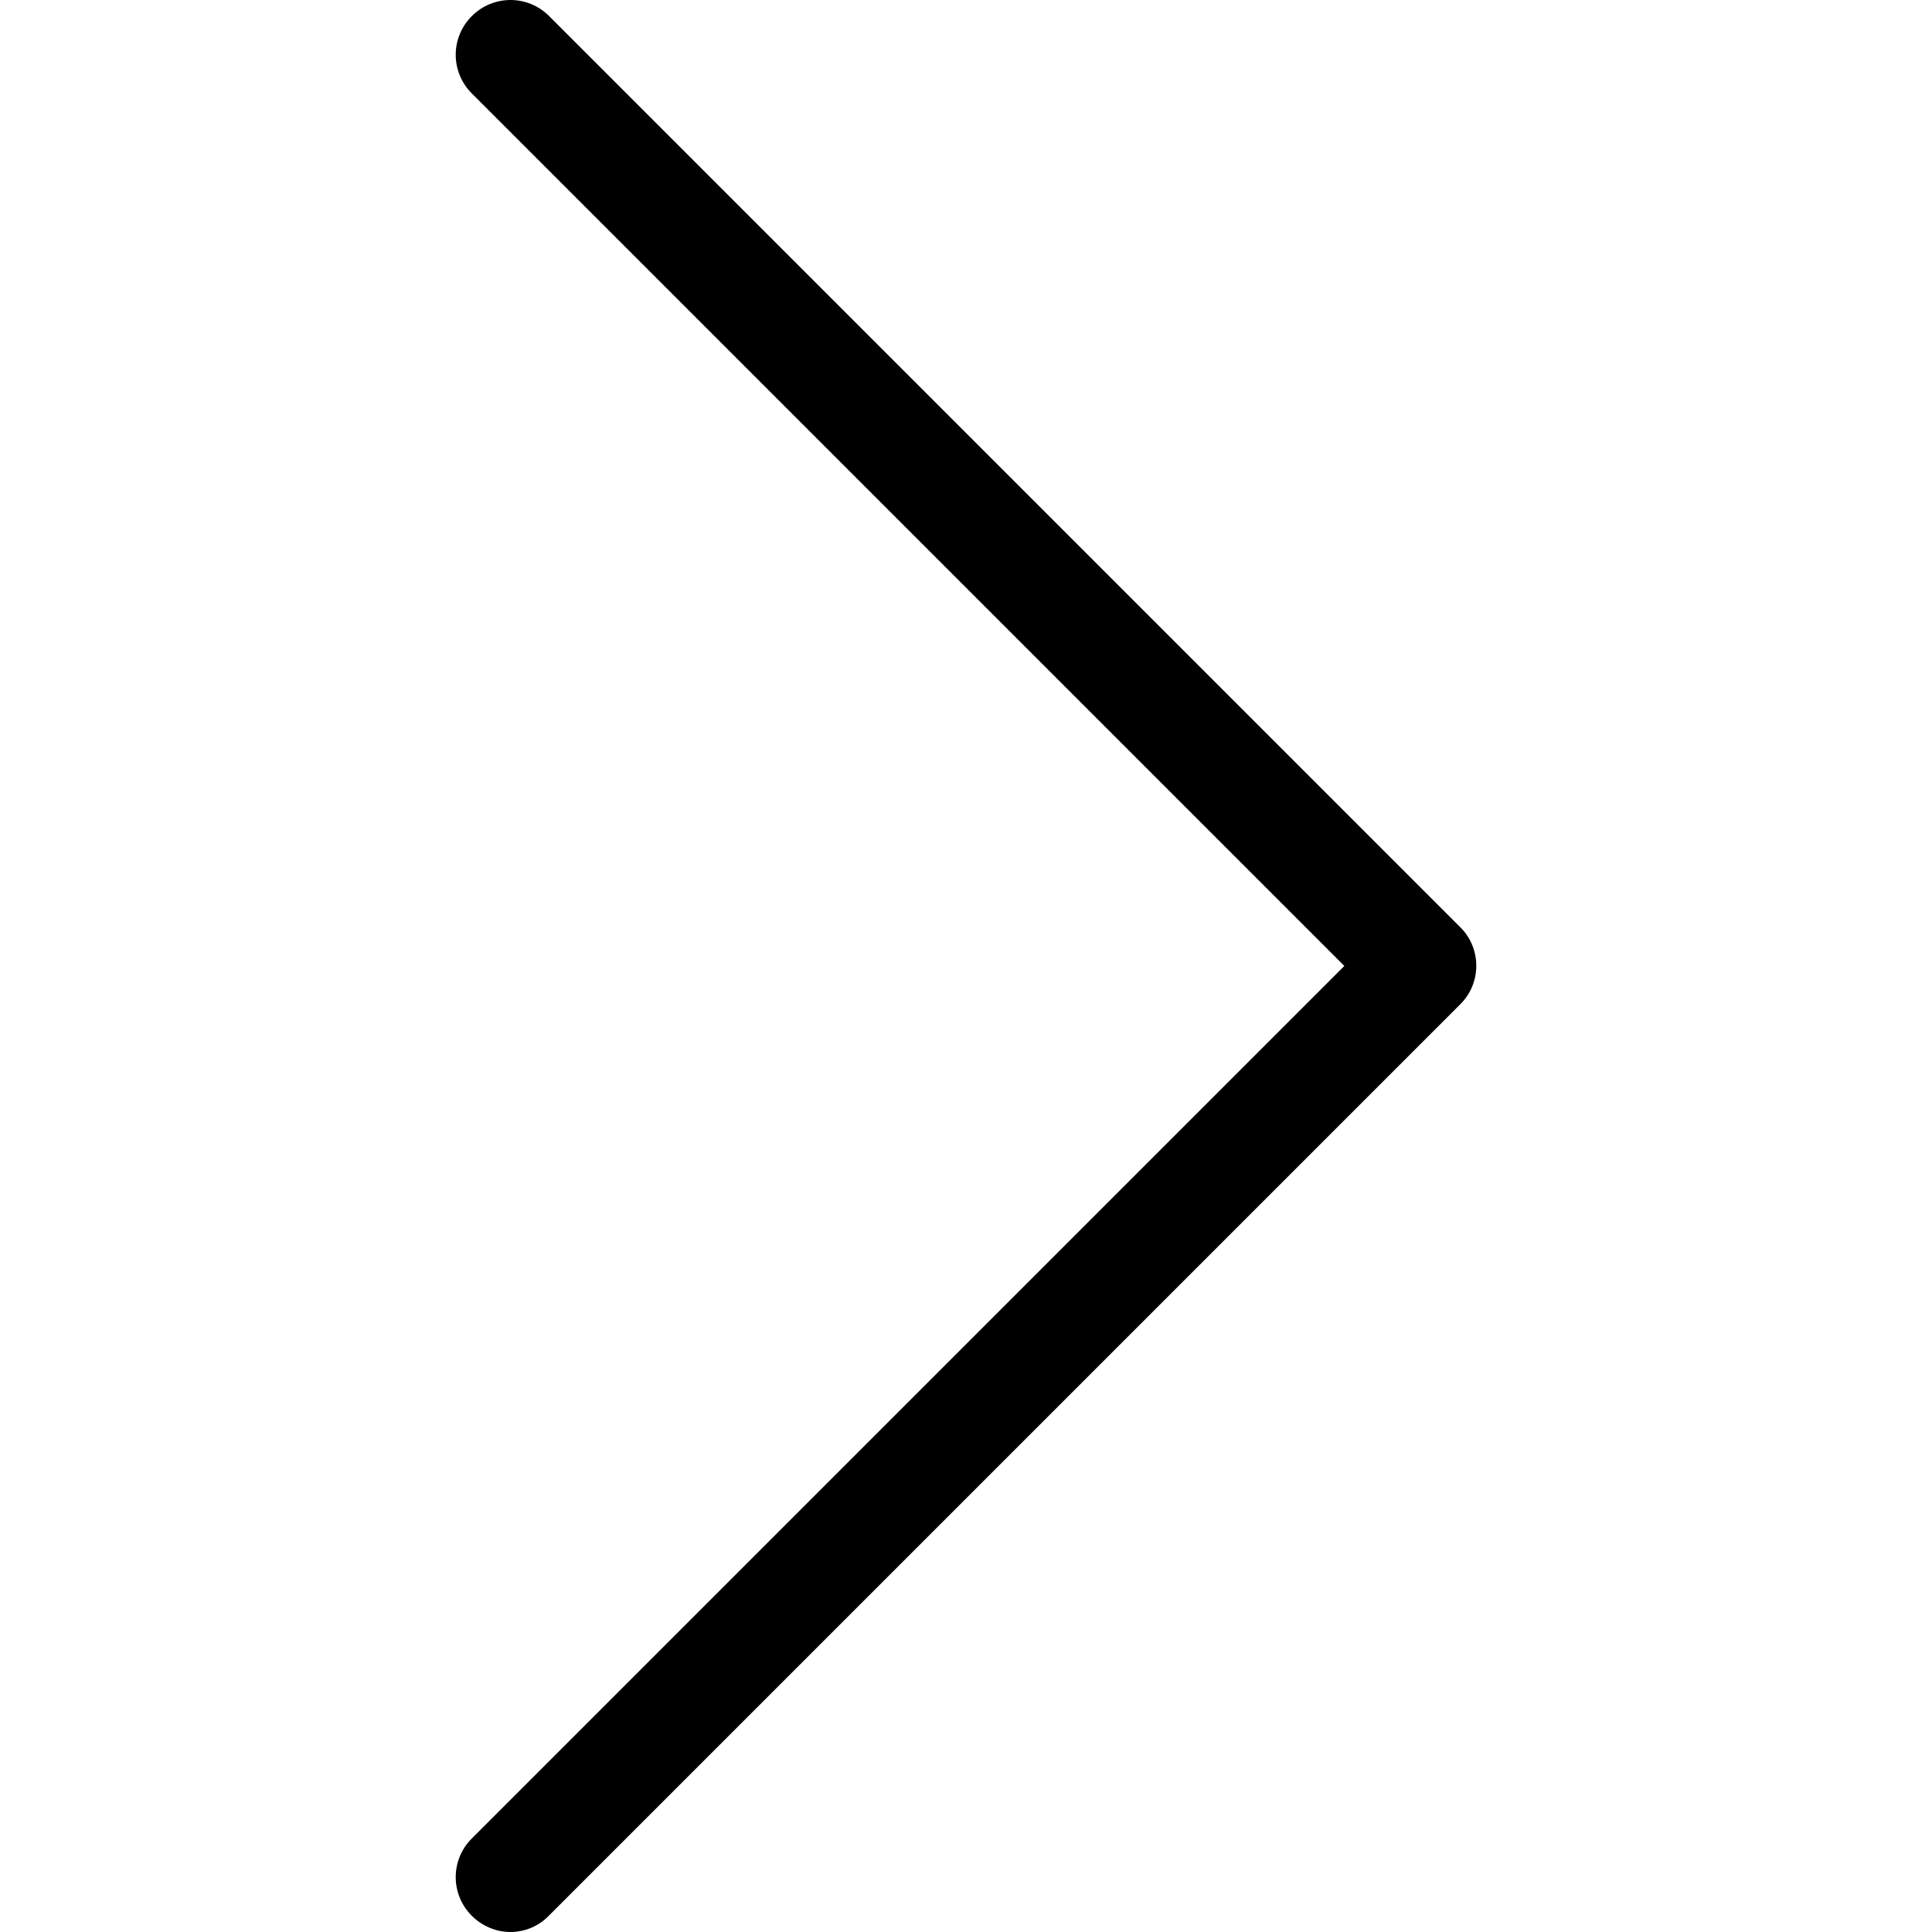
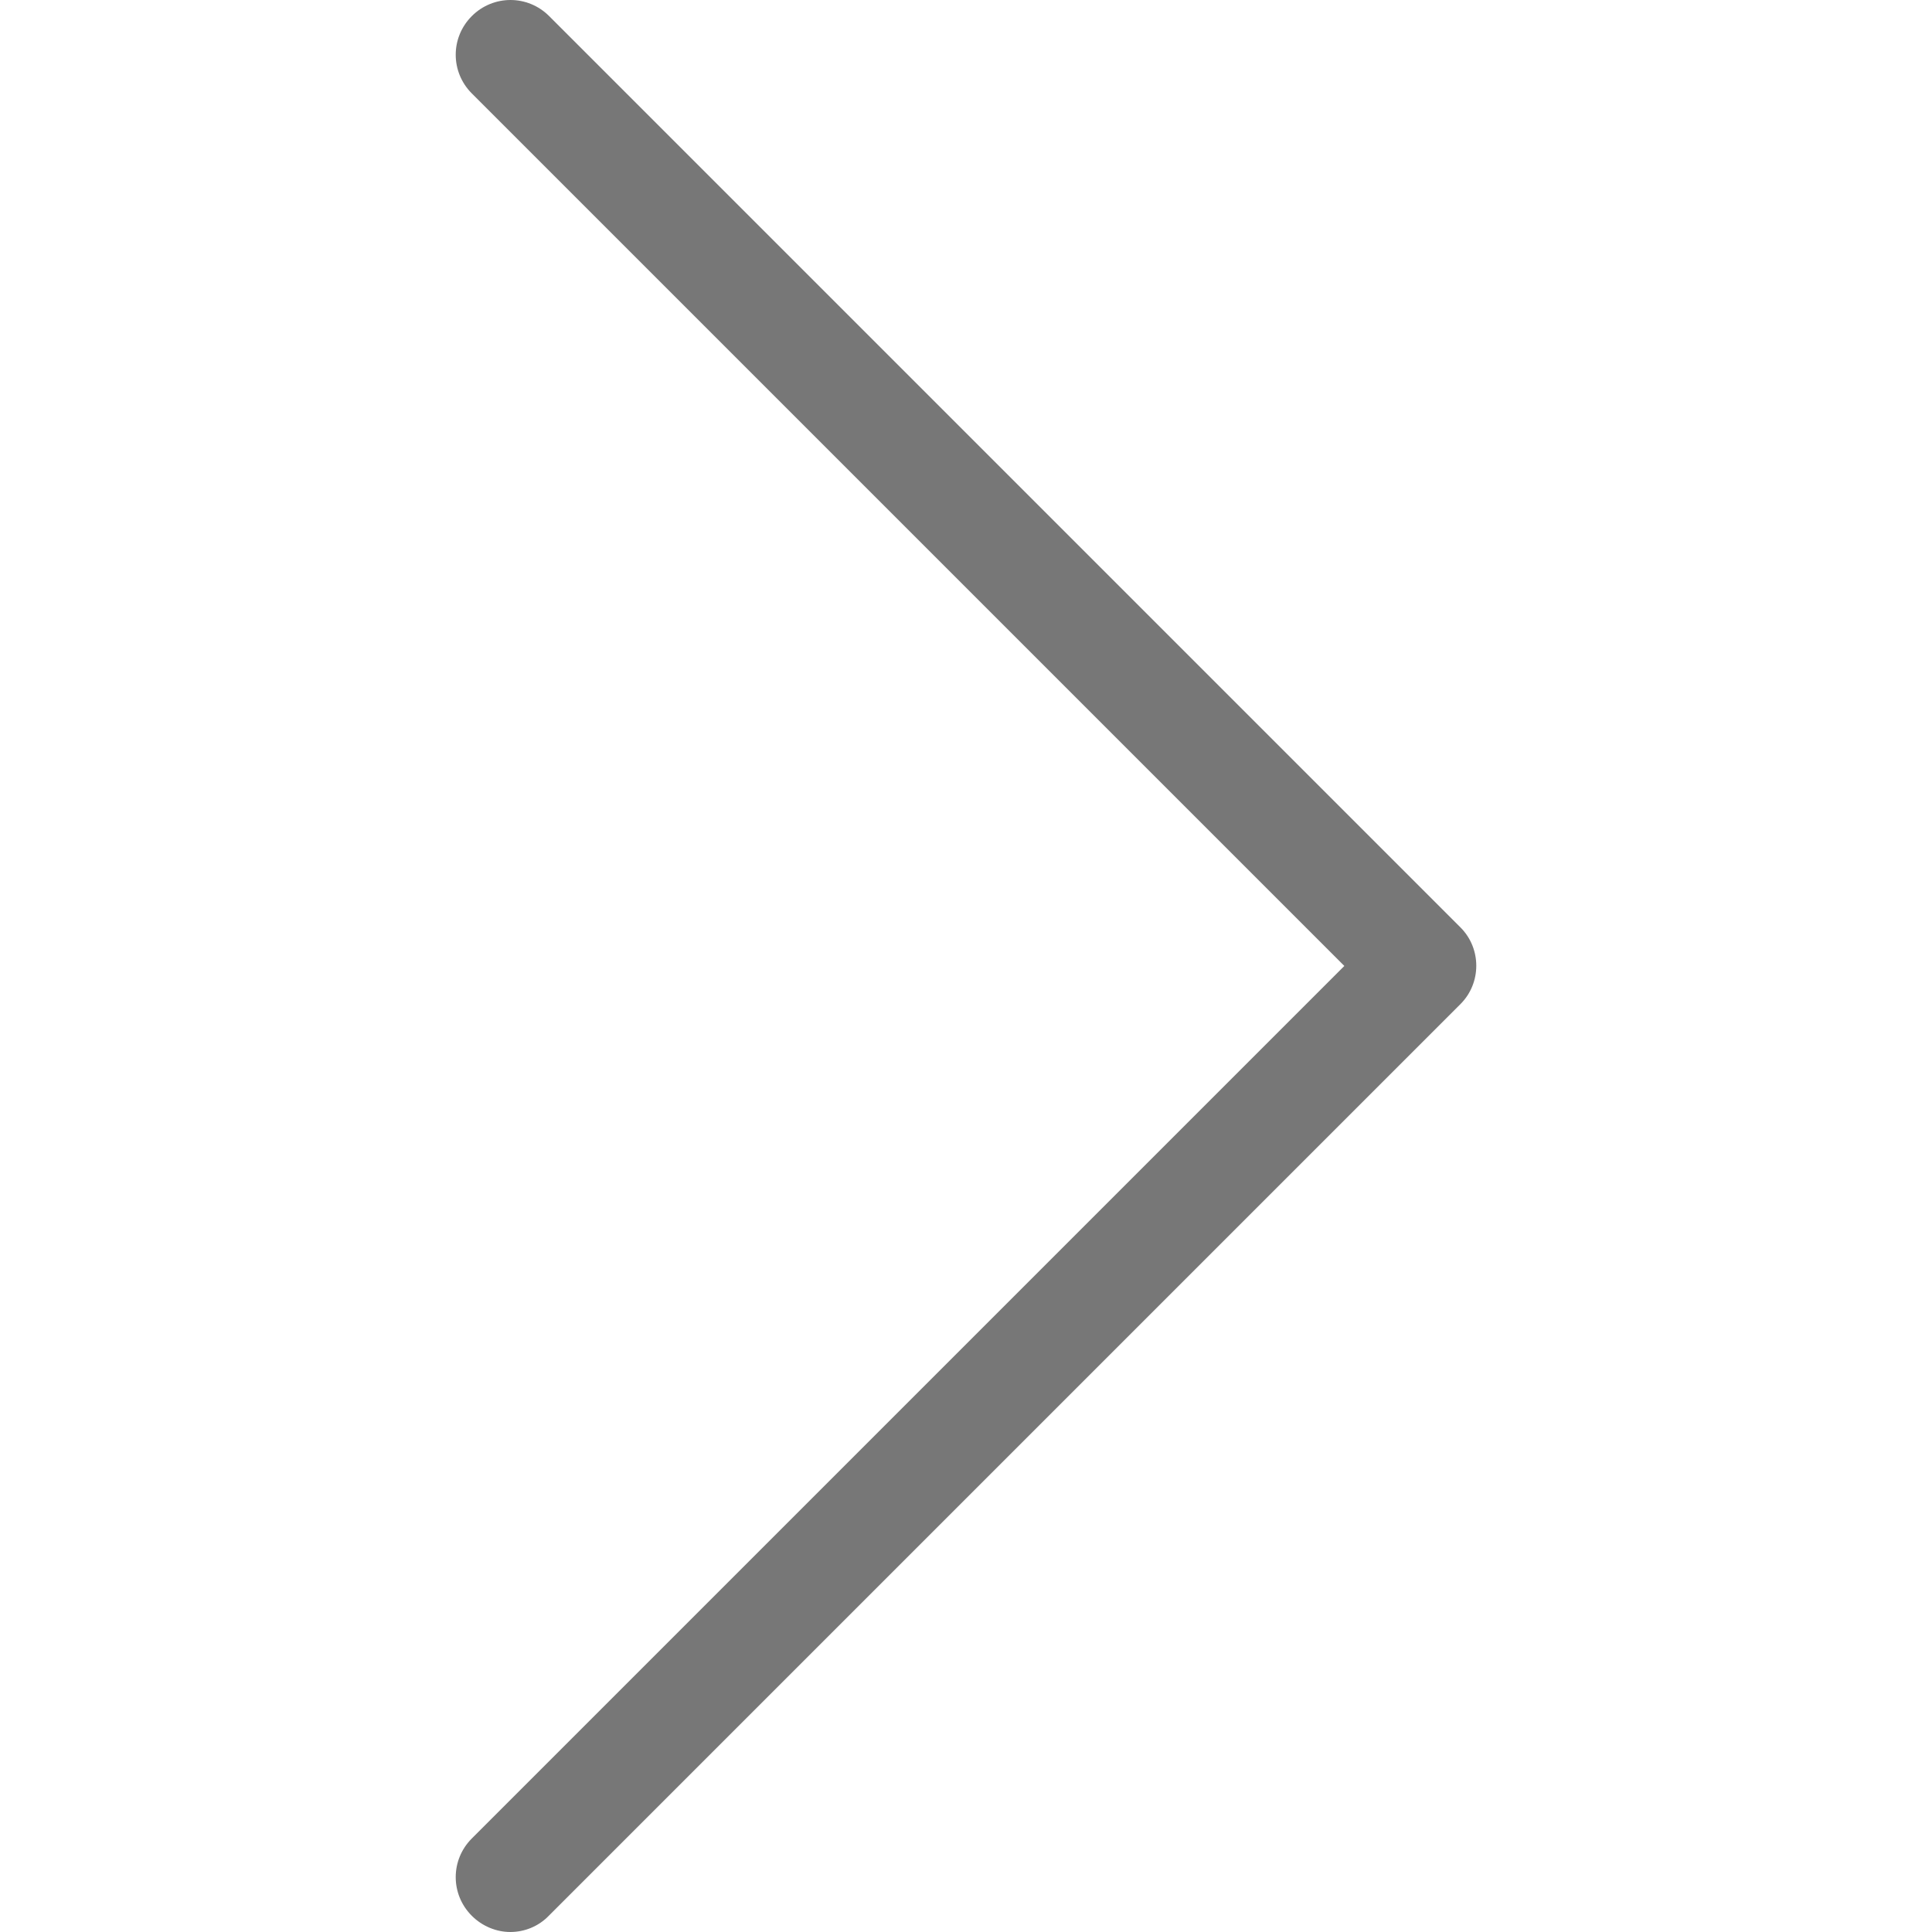
<svg xmlns="http://www.w3.org/2000/svg" version="1.1" id="Capa_1" x="0px" y="0px" viewBox="0 0 477.175 477.175" style="enable-background:new 0 0 477.175 477.175;" xml:space="preserve">
-   <g>
+   <g fill="#777">
    <path d="M360.731,229.075l-225.1-225.1c-5.3-5.3-13.8-5.3-19.1,0s-5.3,13.8,0,19.1l215.5,215.5l-215.5,215.5   c-5.3,5.3-5.3,13.8,0,19.1c2.6,2.6,6.1,4,9.5,4c3.4,0,6.9-1.3,9.5-4l225.1-225.1C365.931,242.875,365.931,234.275,360.731,229.075z   " />
  </g>
  <g>
</g>
  <g>
</g>
  <g>
</g>
  <g>
</g>
  <g>
</g>
  <g>
</g>
  <g>
</g>
  <g>
</g>
  <g>
</g>
  <g>
</g>
  <g>
</g>
  <g>
</g>
  <g>
</g>
  <g>
</g>
  <g>
</g>
</svg>
